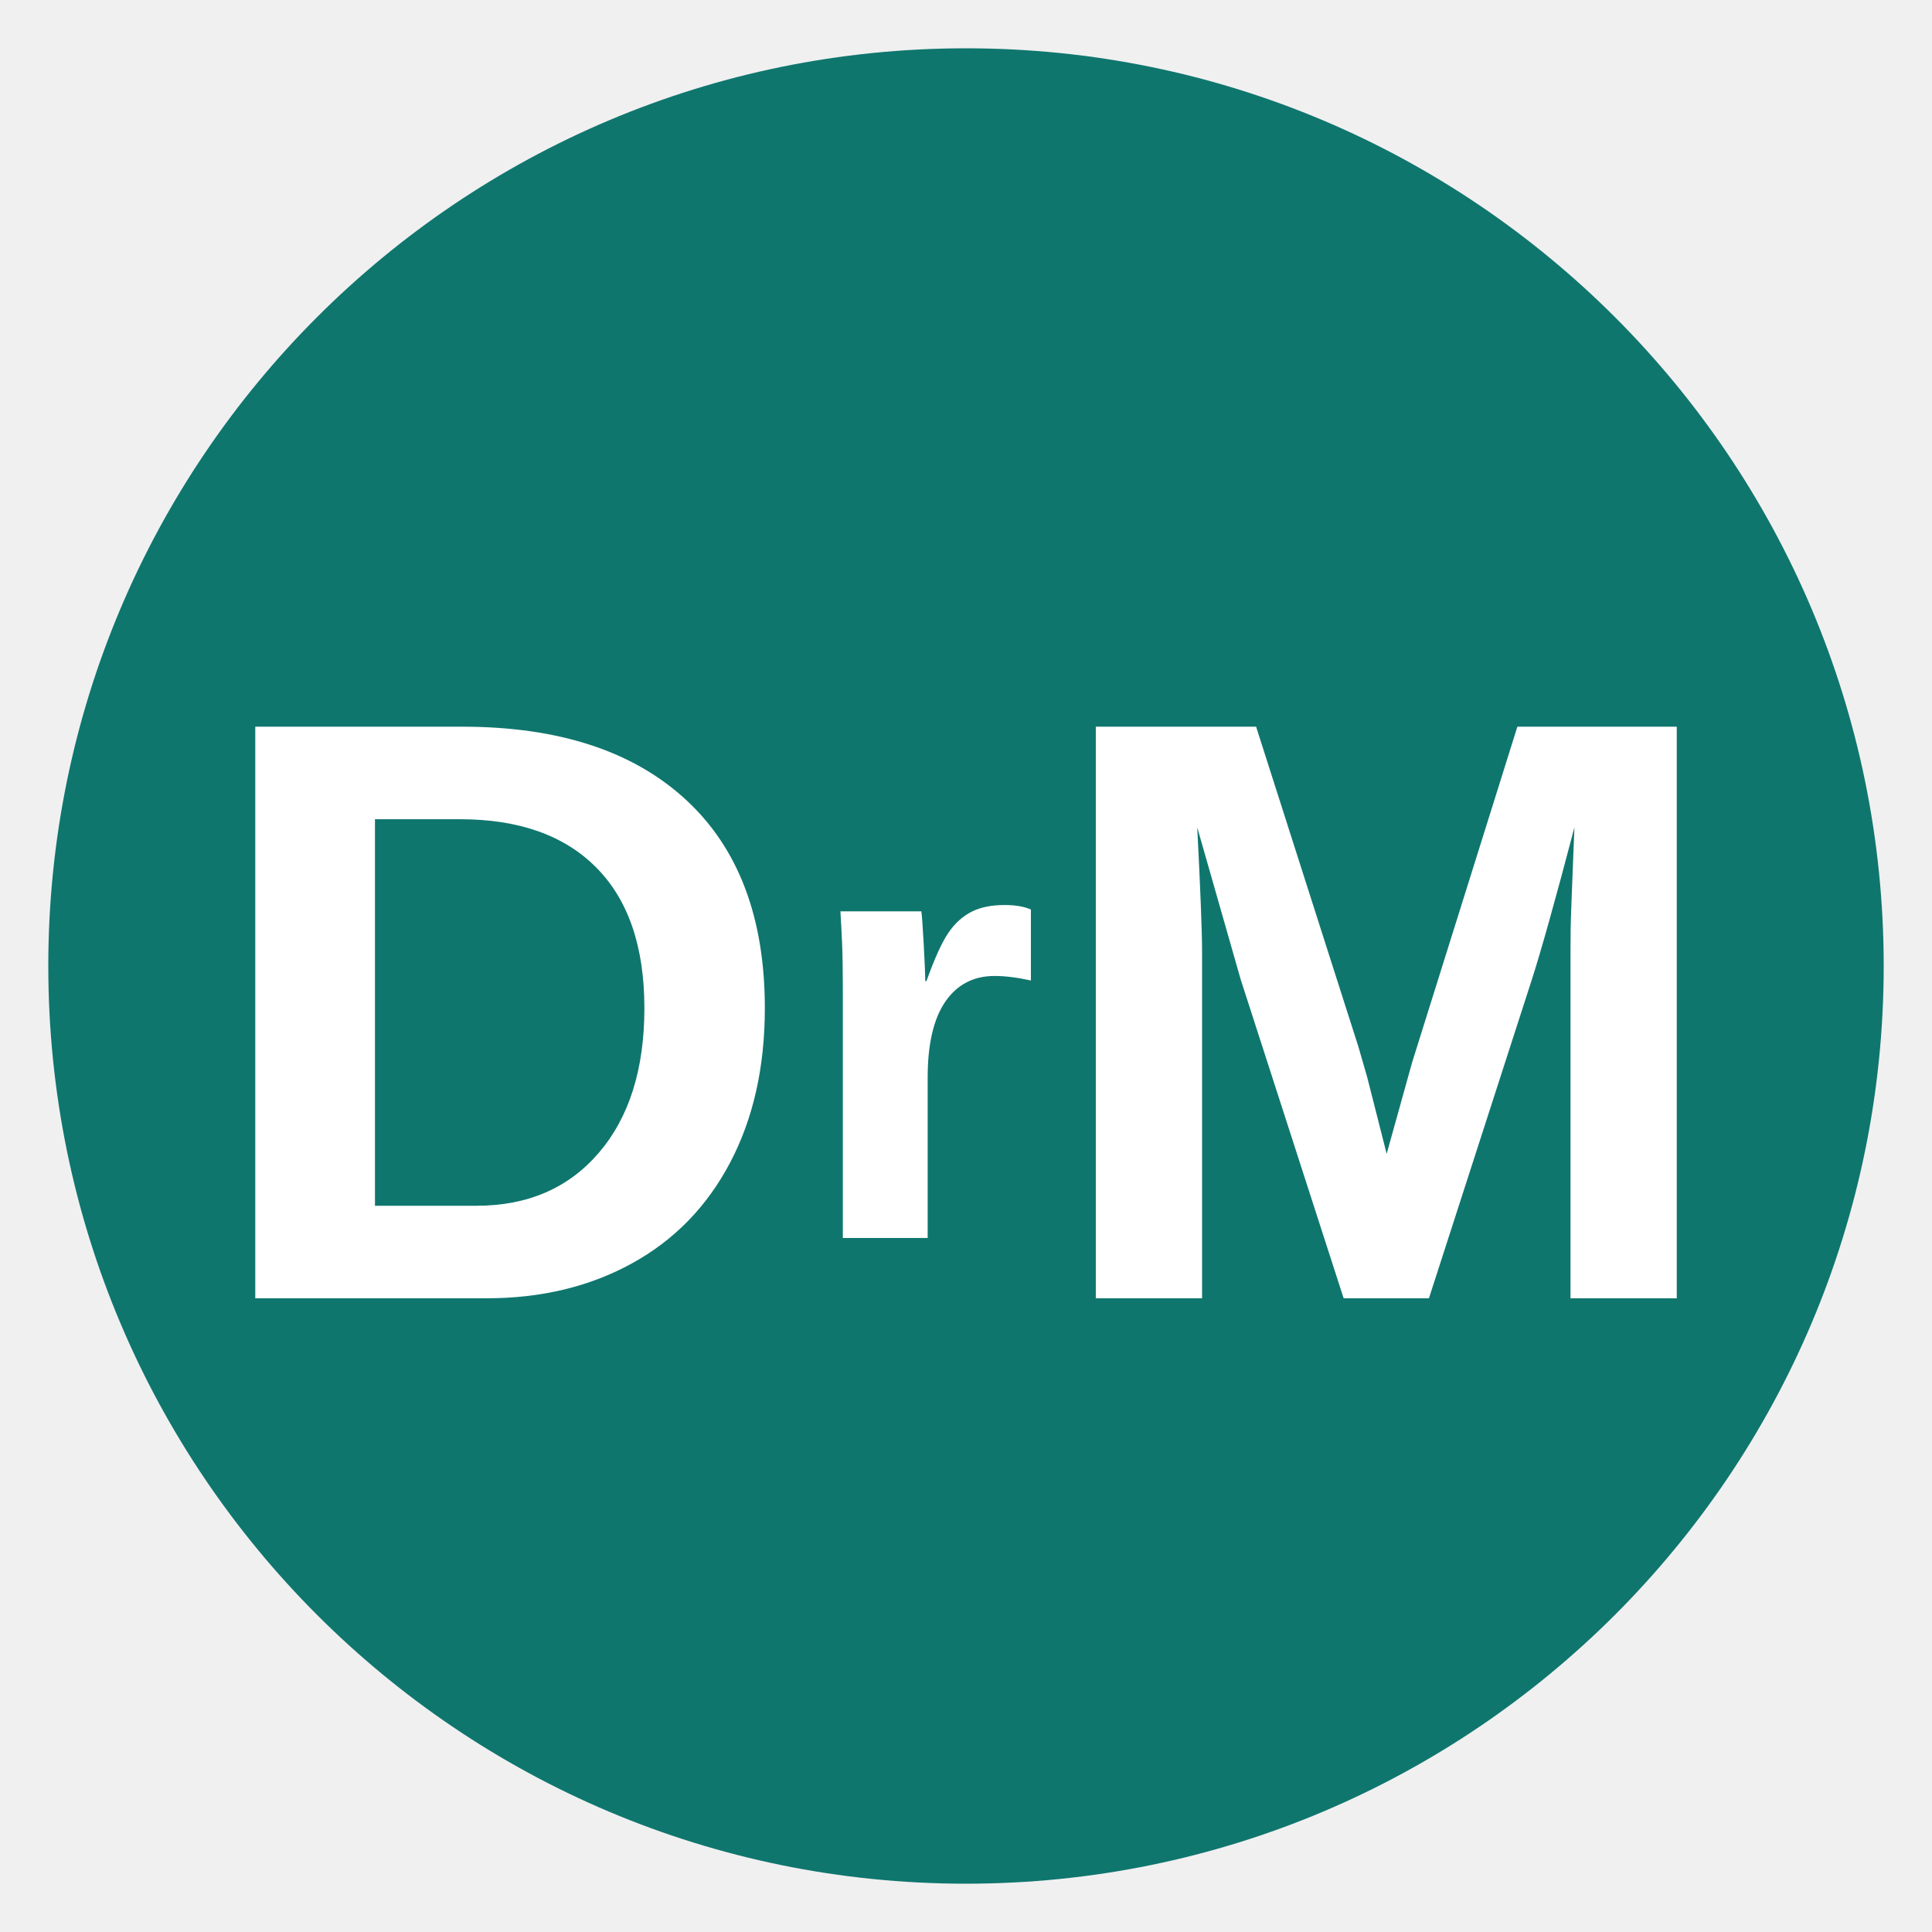
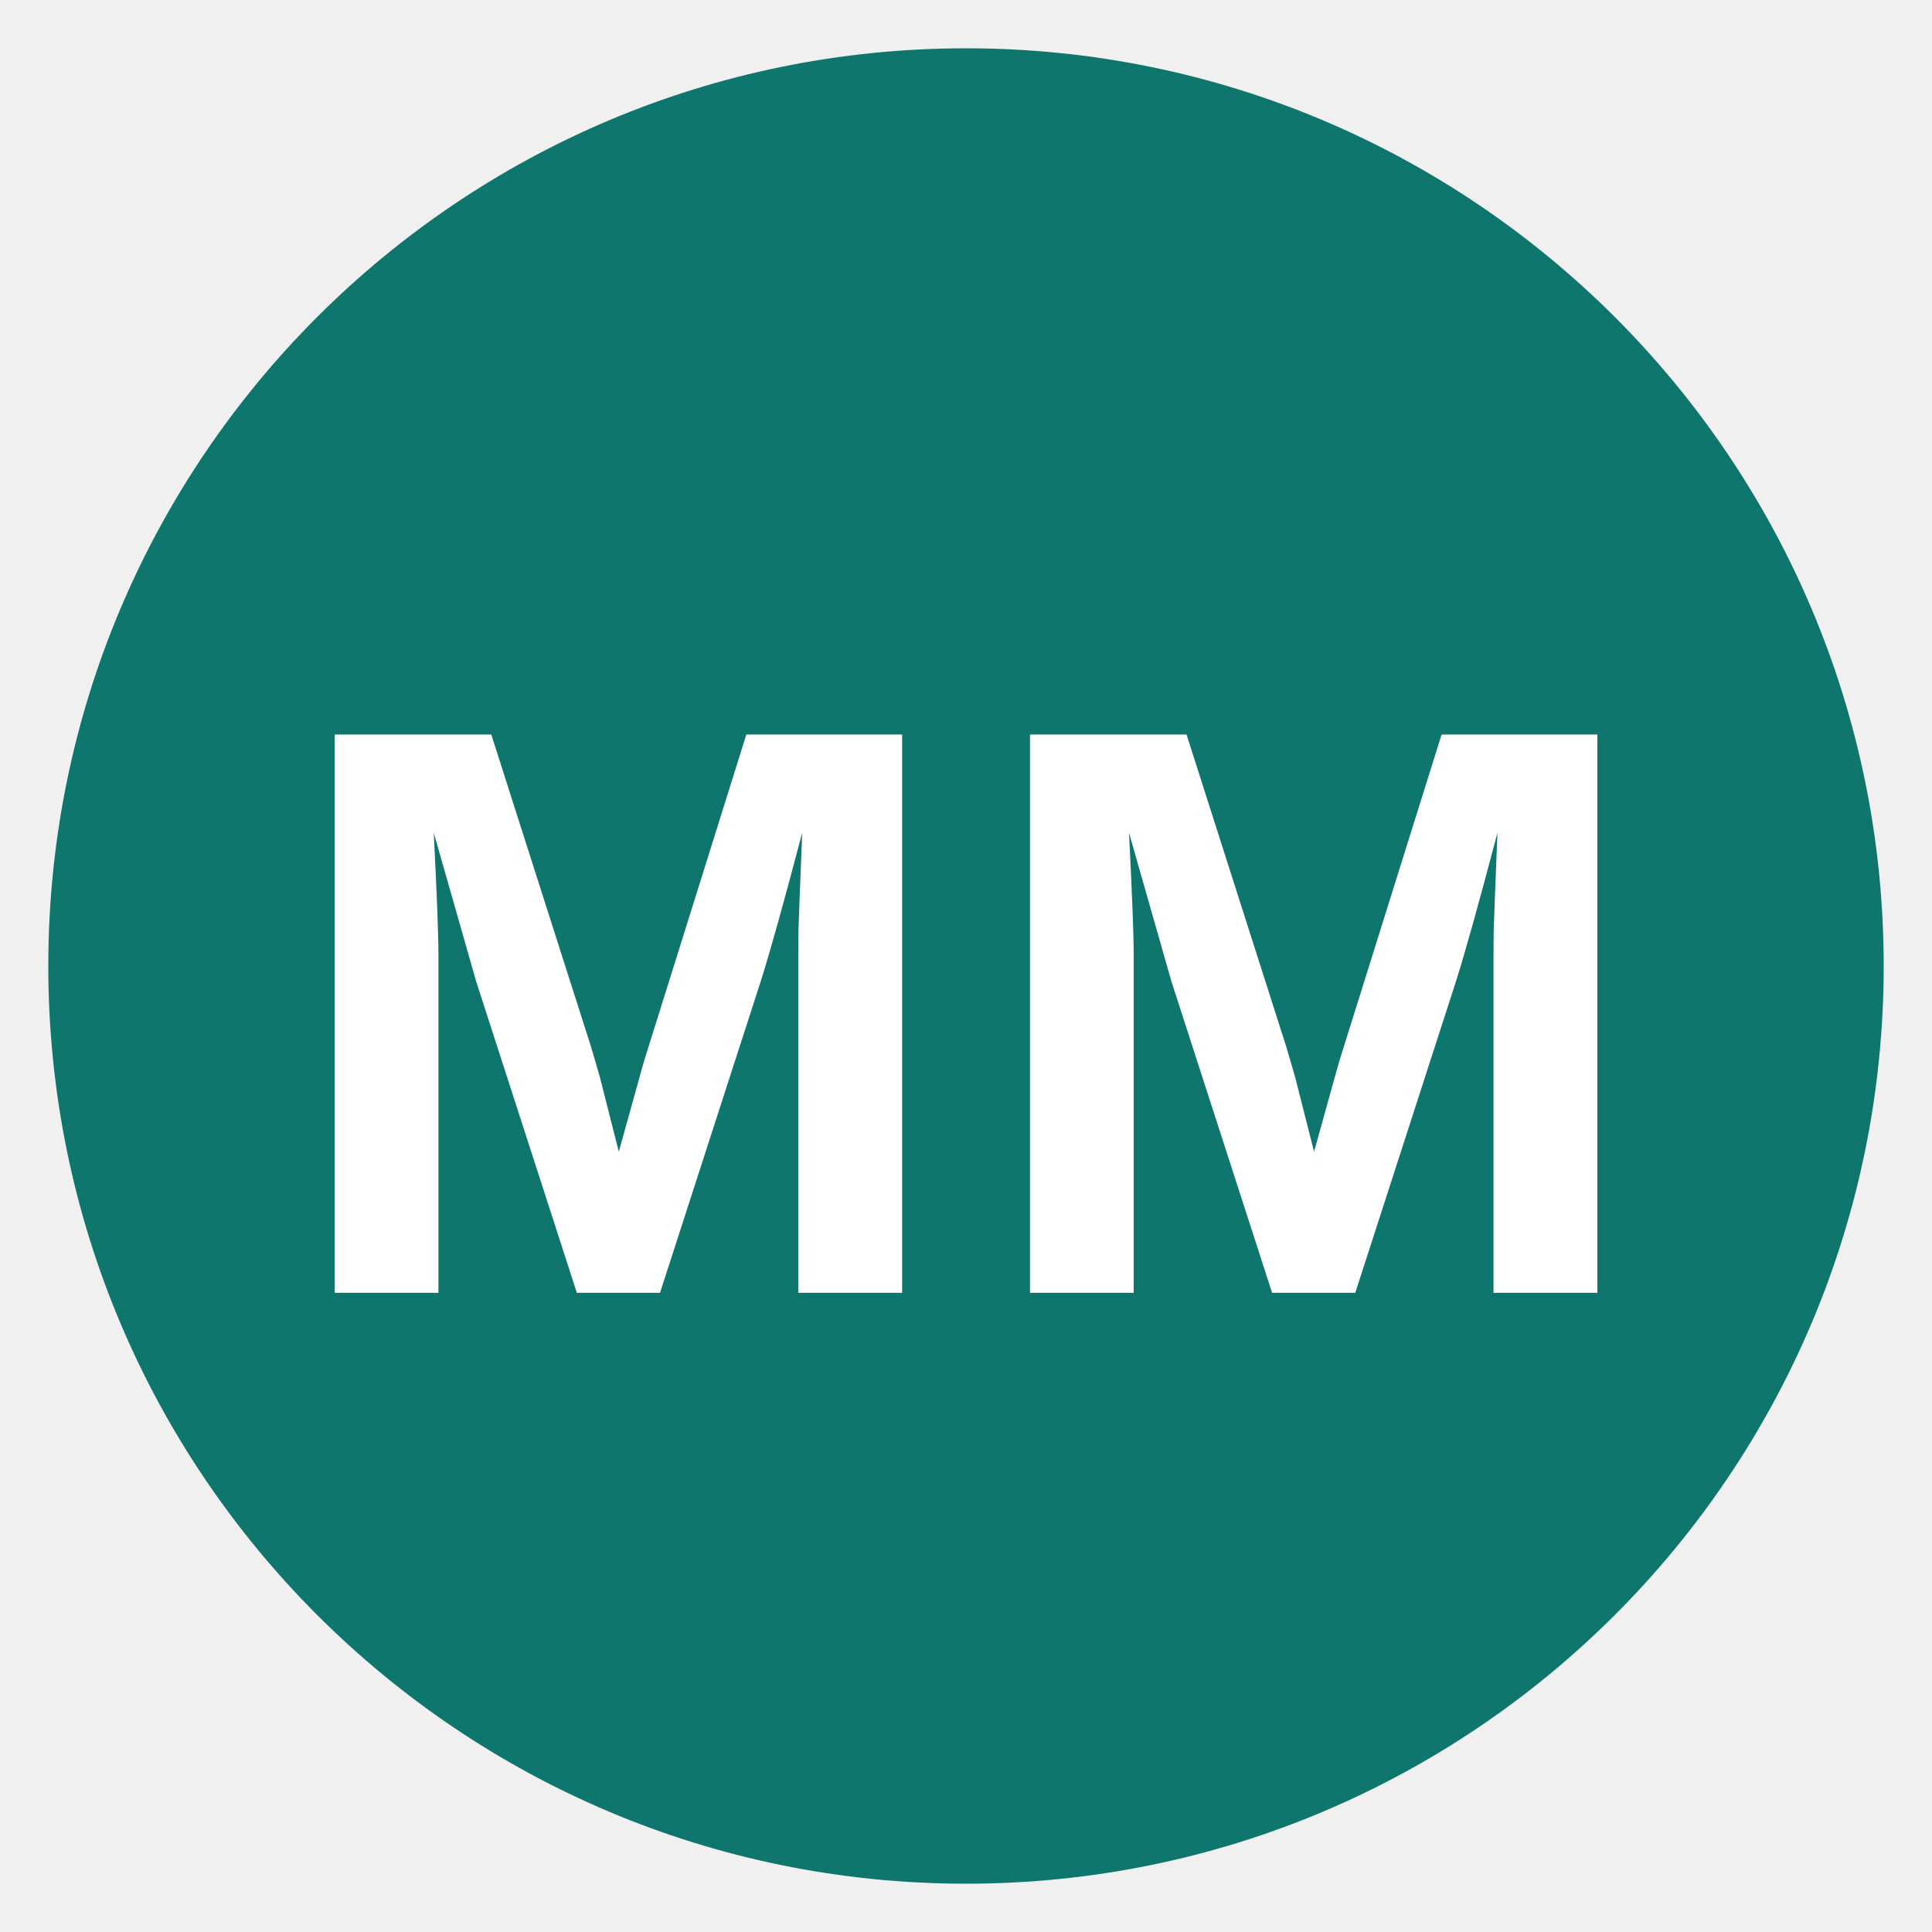
<svg xmlns="http://www.w3.org/2000/svg" viewBox="0 0 200 200">
  <circle cx="100" cy="100" r="95" fill="#0f766e" />
-   <text x="50%" y="55%" text-anchor="middle" dominant-baseline="middle" font-family="Arial, Helvetica, sans-serif" font-size="86" font-weight="700" fill="#ffffff">
-     D<tspan font-size="64">r</tspan>M
+   <text x="50%" y="55%" text-anchor="middle" dominant-baseline="middle" font-family="Arial, Helvetica, sans-serif" font-size="84" font-weight="700" fill="#ffffff" letter-spacing="2">
+     MM
  </text>
</svg>
